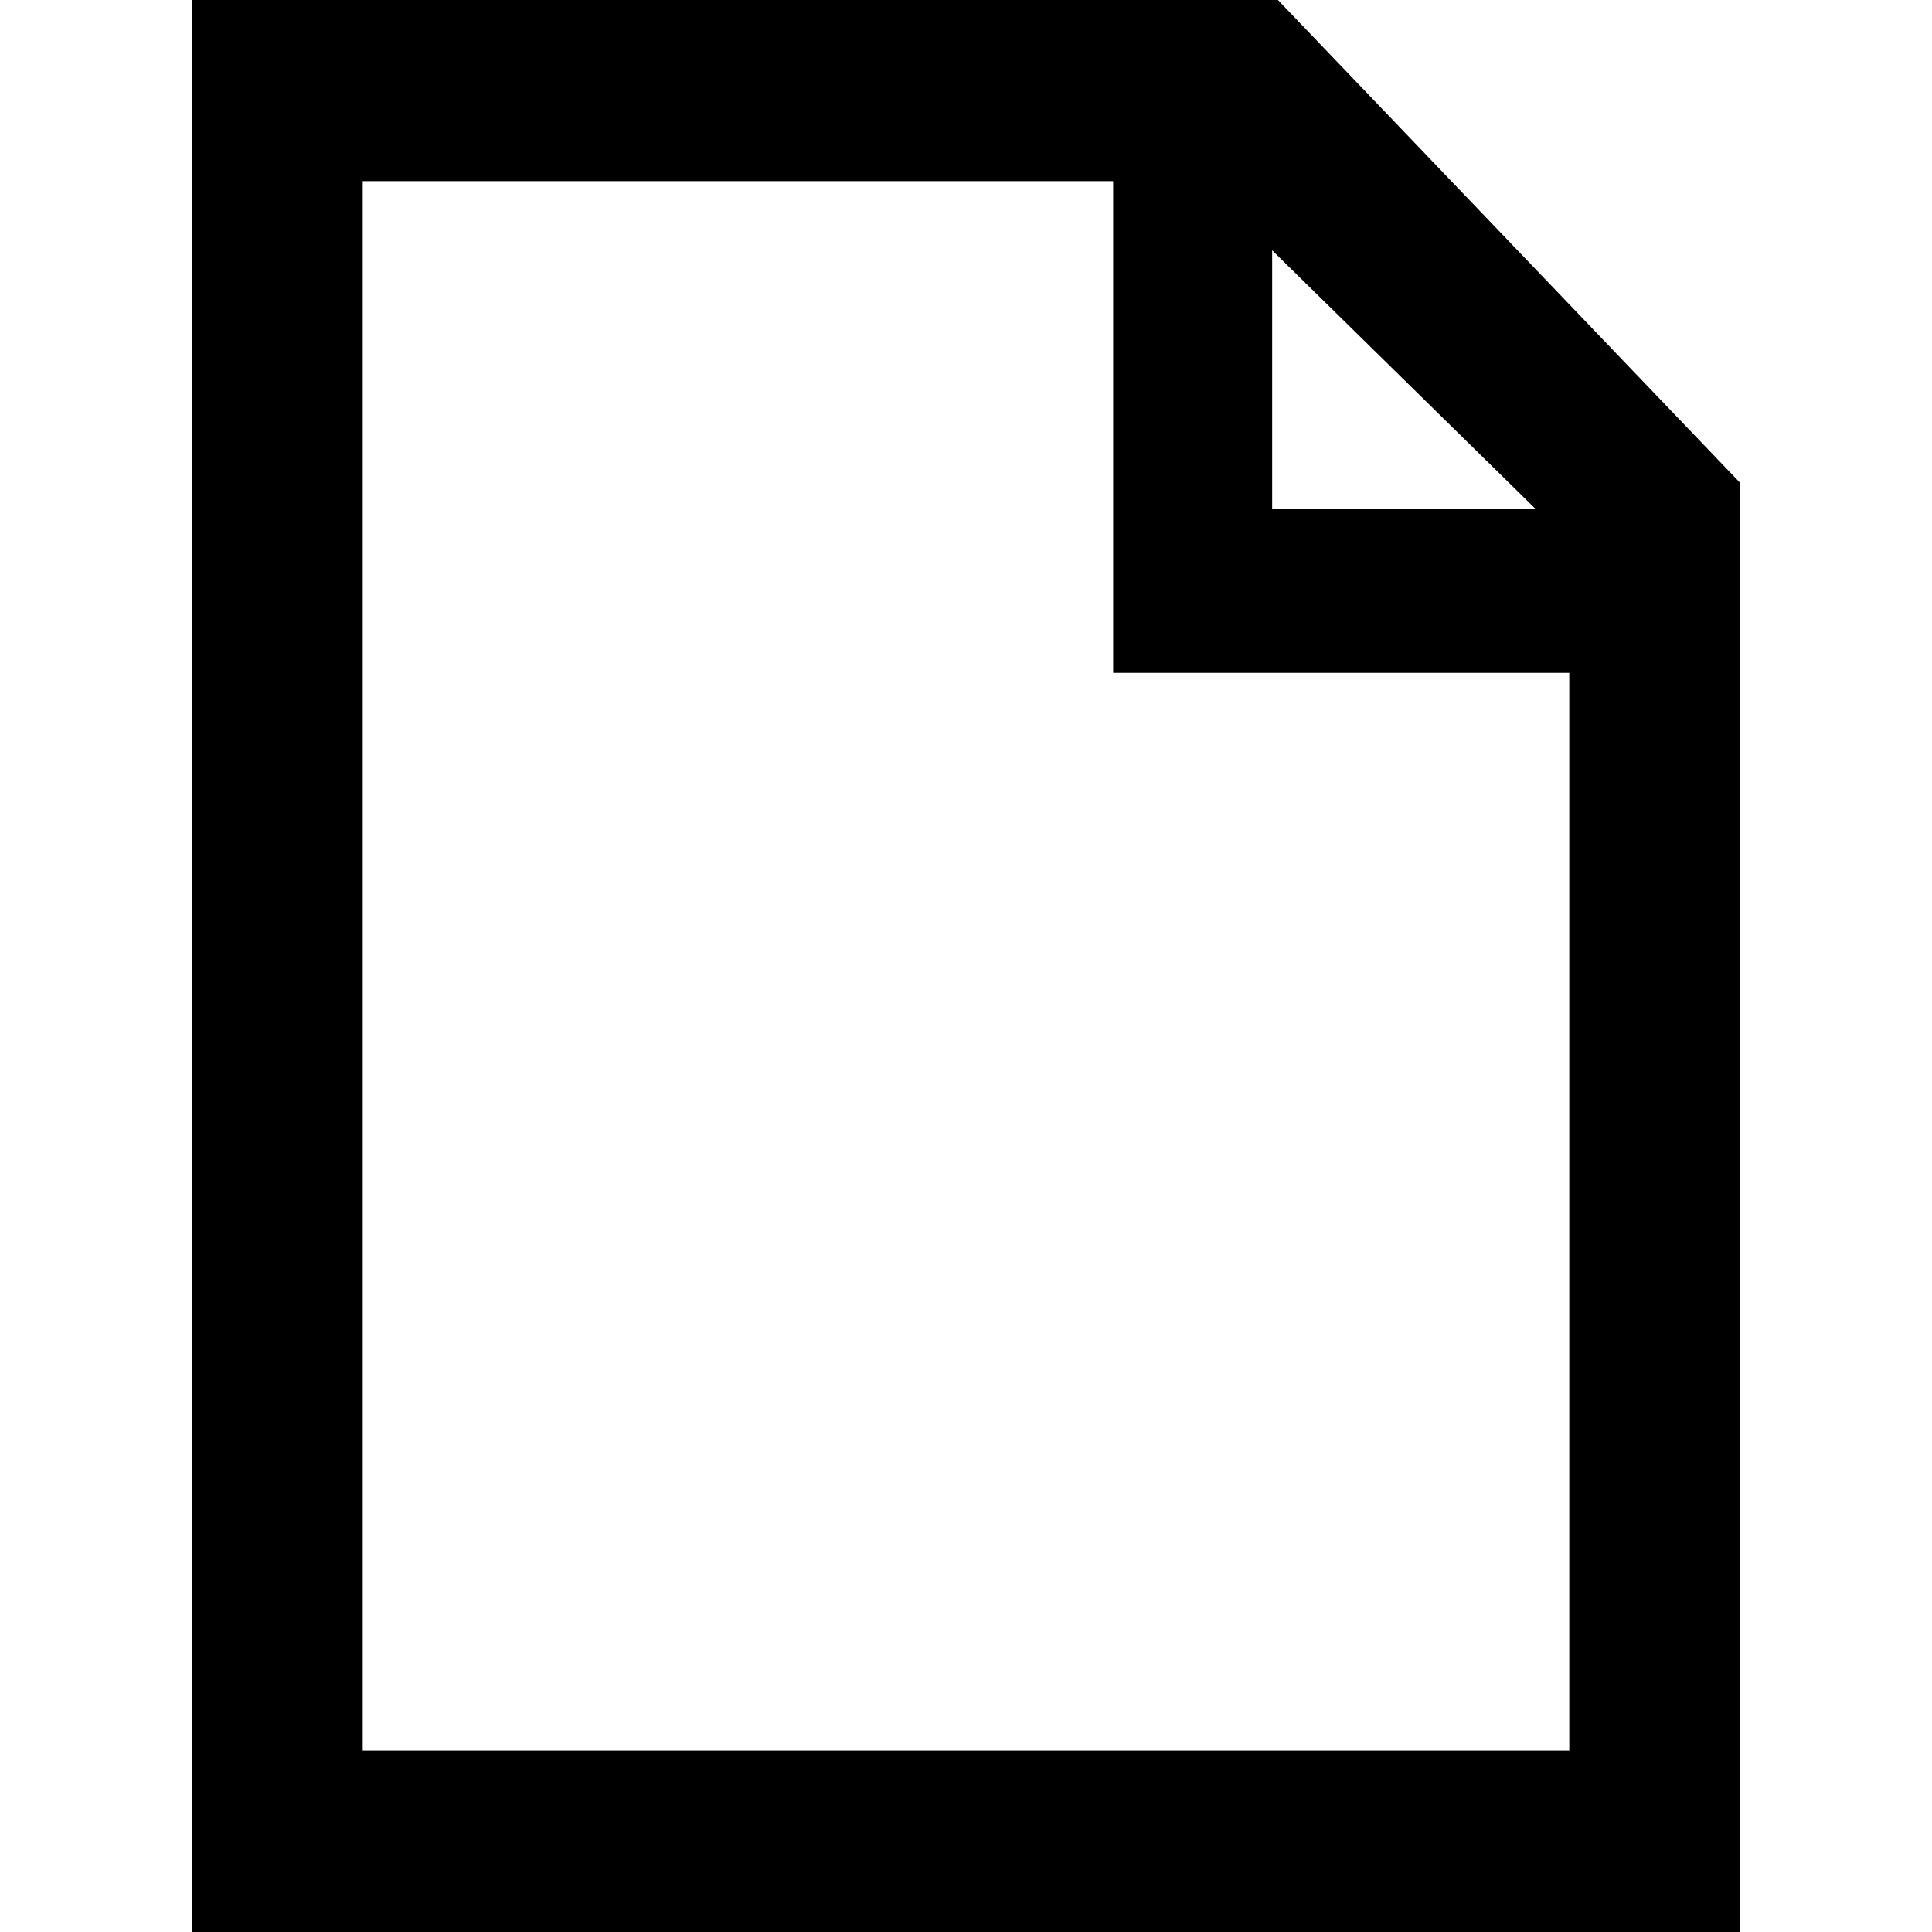
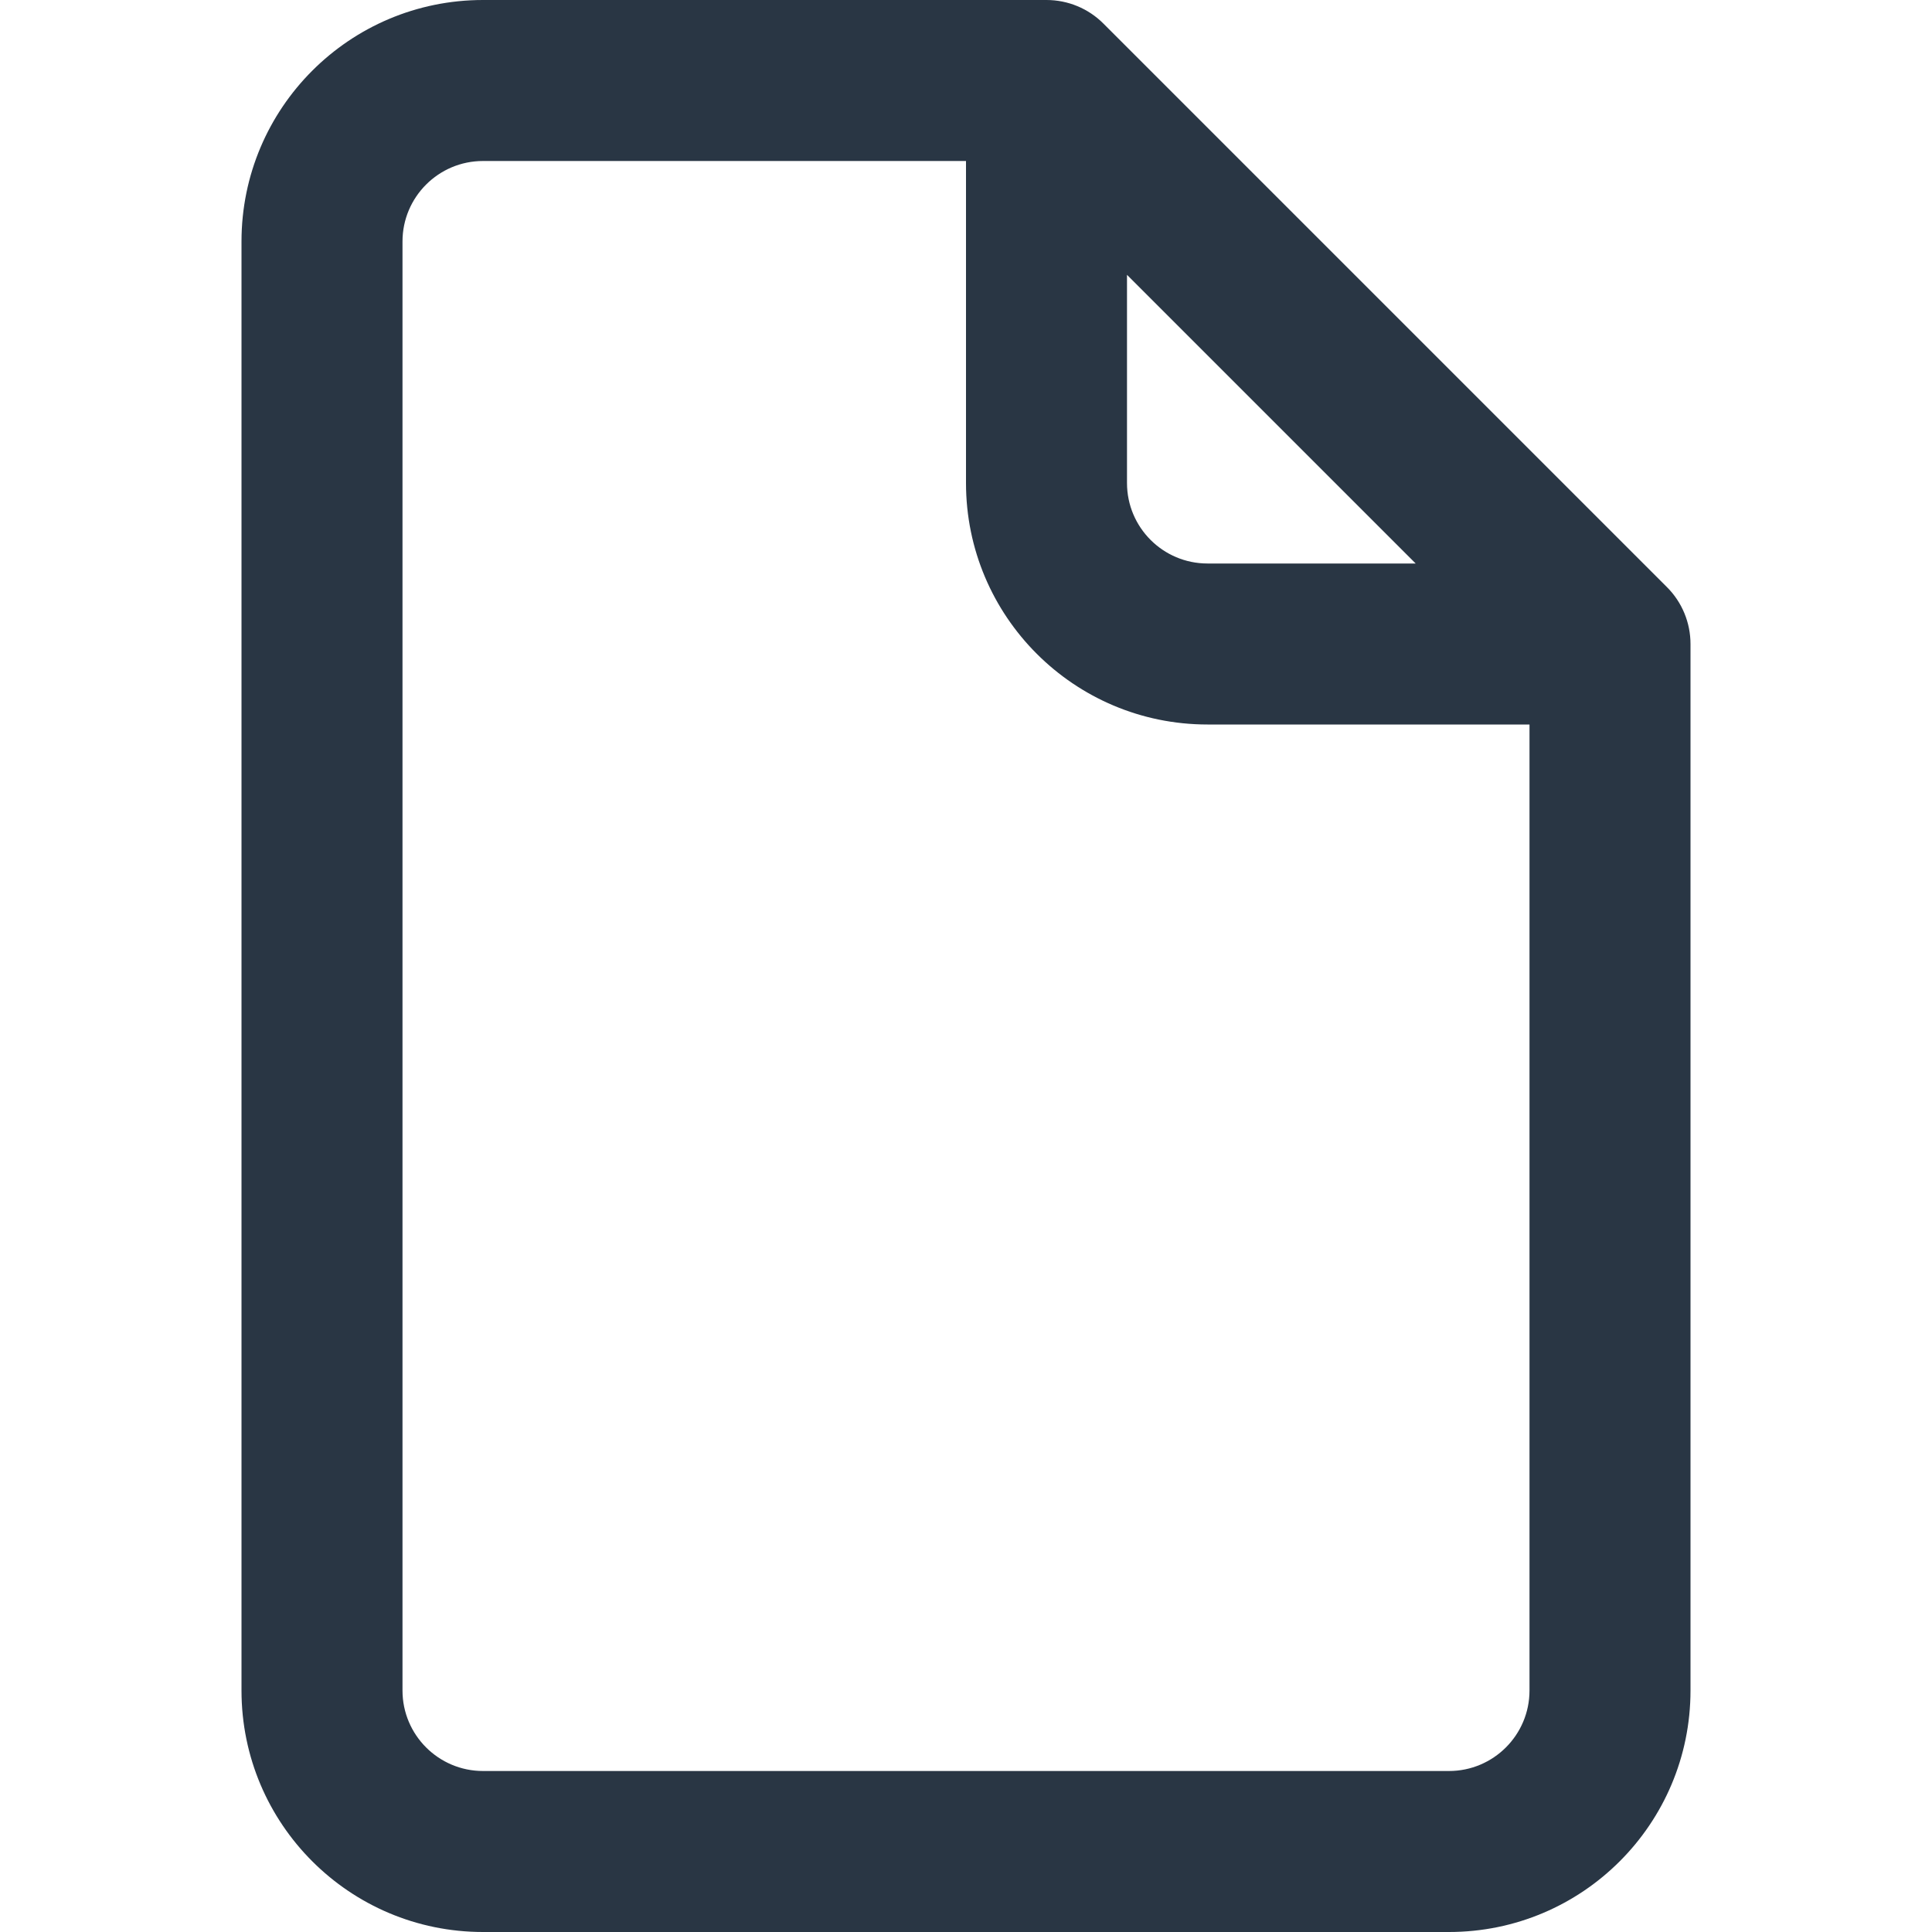
- <svg xmlns="http://www.w3.org/2000/svg" version="1.1" id="Capa_1" x="0px" y="0px" width="612px" height="612px" viewBox="0 0 612 612" style="enable-background:new 0 0 612 612;" xml:space="preserve">
-   <g>
-     <path d="M404.814,0H60.736v612h490.527V153L404.814,0z M402.979,79.292l83.433,81.913h-83.433V79.292L402.979,79.292z    M497.102,554.625H114.898V57.375h237.719v155.788h144.484V554.625z" />
-   </g>
-   <g>
- </g>
-   <g>
- </g>
-   <g>
- </g>
-   <g>
- </g>
-   <g>
- </g>
-   <g>
- </g>
-   <g>
- </g>
-   <g>
- </g>
-   <g>
- </g>
-   <g>
- </g>
-   <g>
- </g>
-   <g>
- </g>
-   <g>
- </g>
-   <g>
- </g>
-   <g>
- </g>
+ <svg xmlns="http://www.w3.org/2000/svg" width="24" height="24" viewBox="0 0 24 24" fill="none">
+   <path fill-rule="evenodd" clip-rule="evenodd" d="M6 2C5.448 2 5 2.448 5 3V21C5 21.552 5.448 22 6 22H18C18.552 22 19 21.552 19 21V9H15C13.343 9 12 7.657 12 6V2H6ZM14 3.414L17.586 7H15C14.448 7 14 6.552 14 6V3.414ZM3 3C3 1.343 4.343 0 6 0H13C13.265 0 13.52 0.105 13.707 0.293L20.707 7.293C20.895 7.48 21 7.735 21 8V21C21 22.657 19.657 24 18 24H6C4.343 24 3 22.657 3 21V3Z" fill="#293644" />
</svg>
